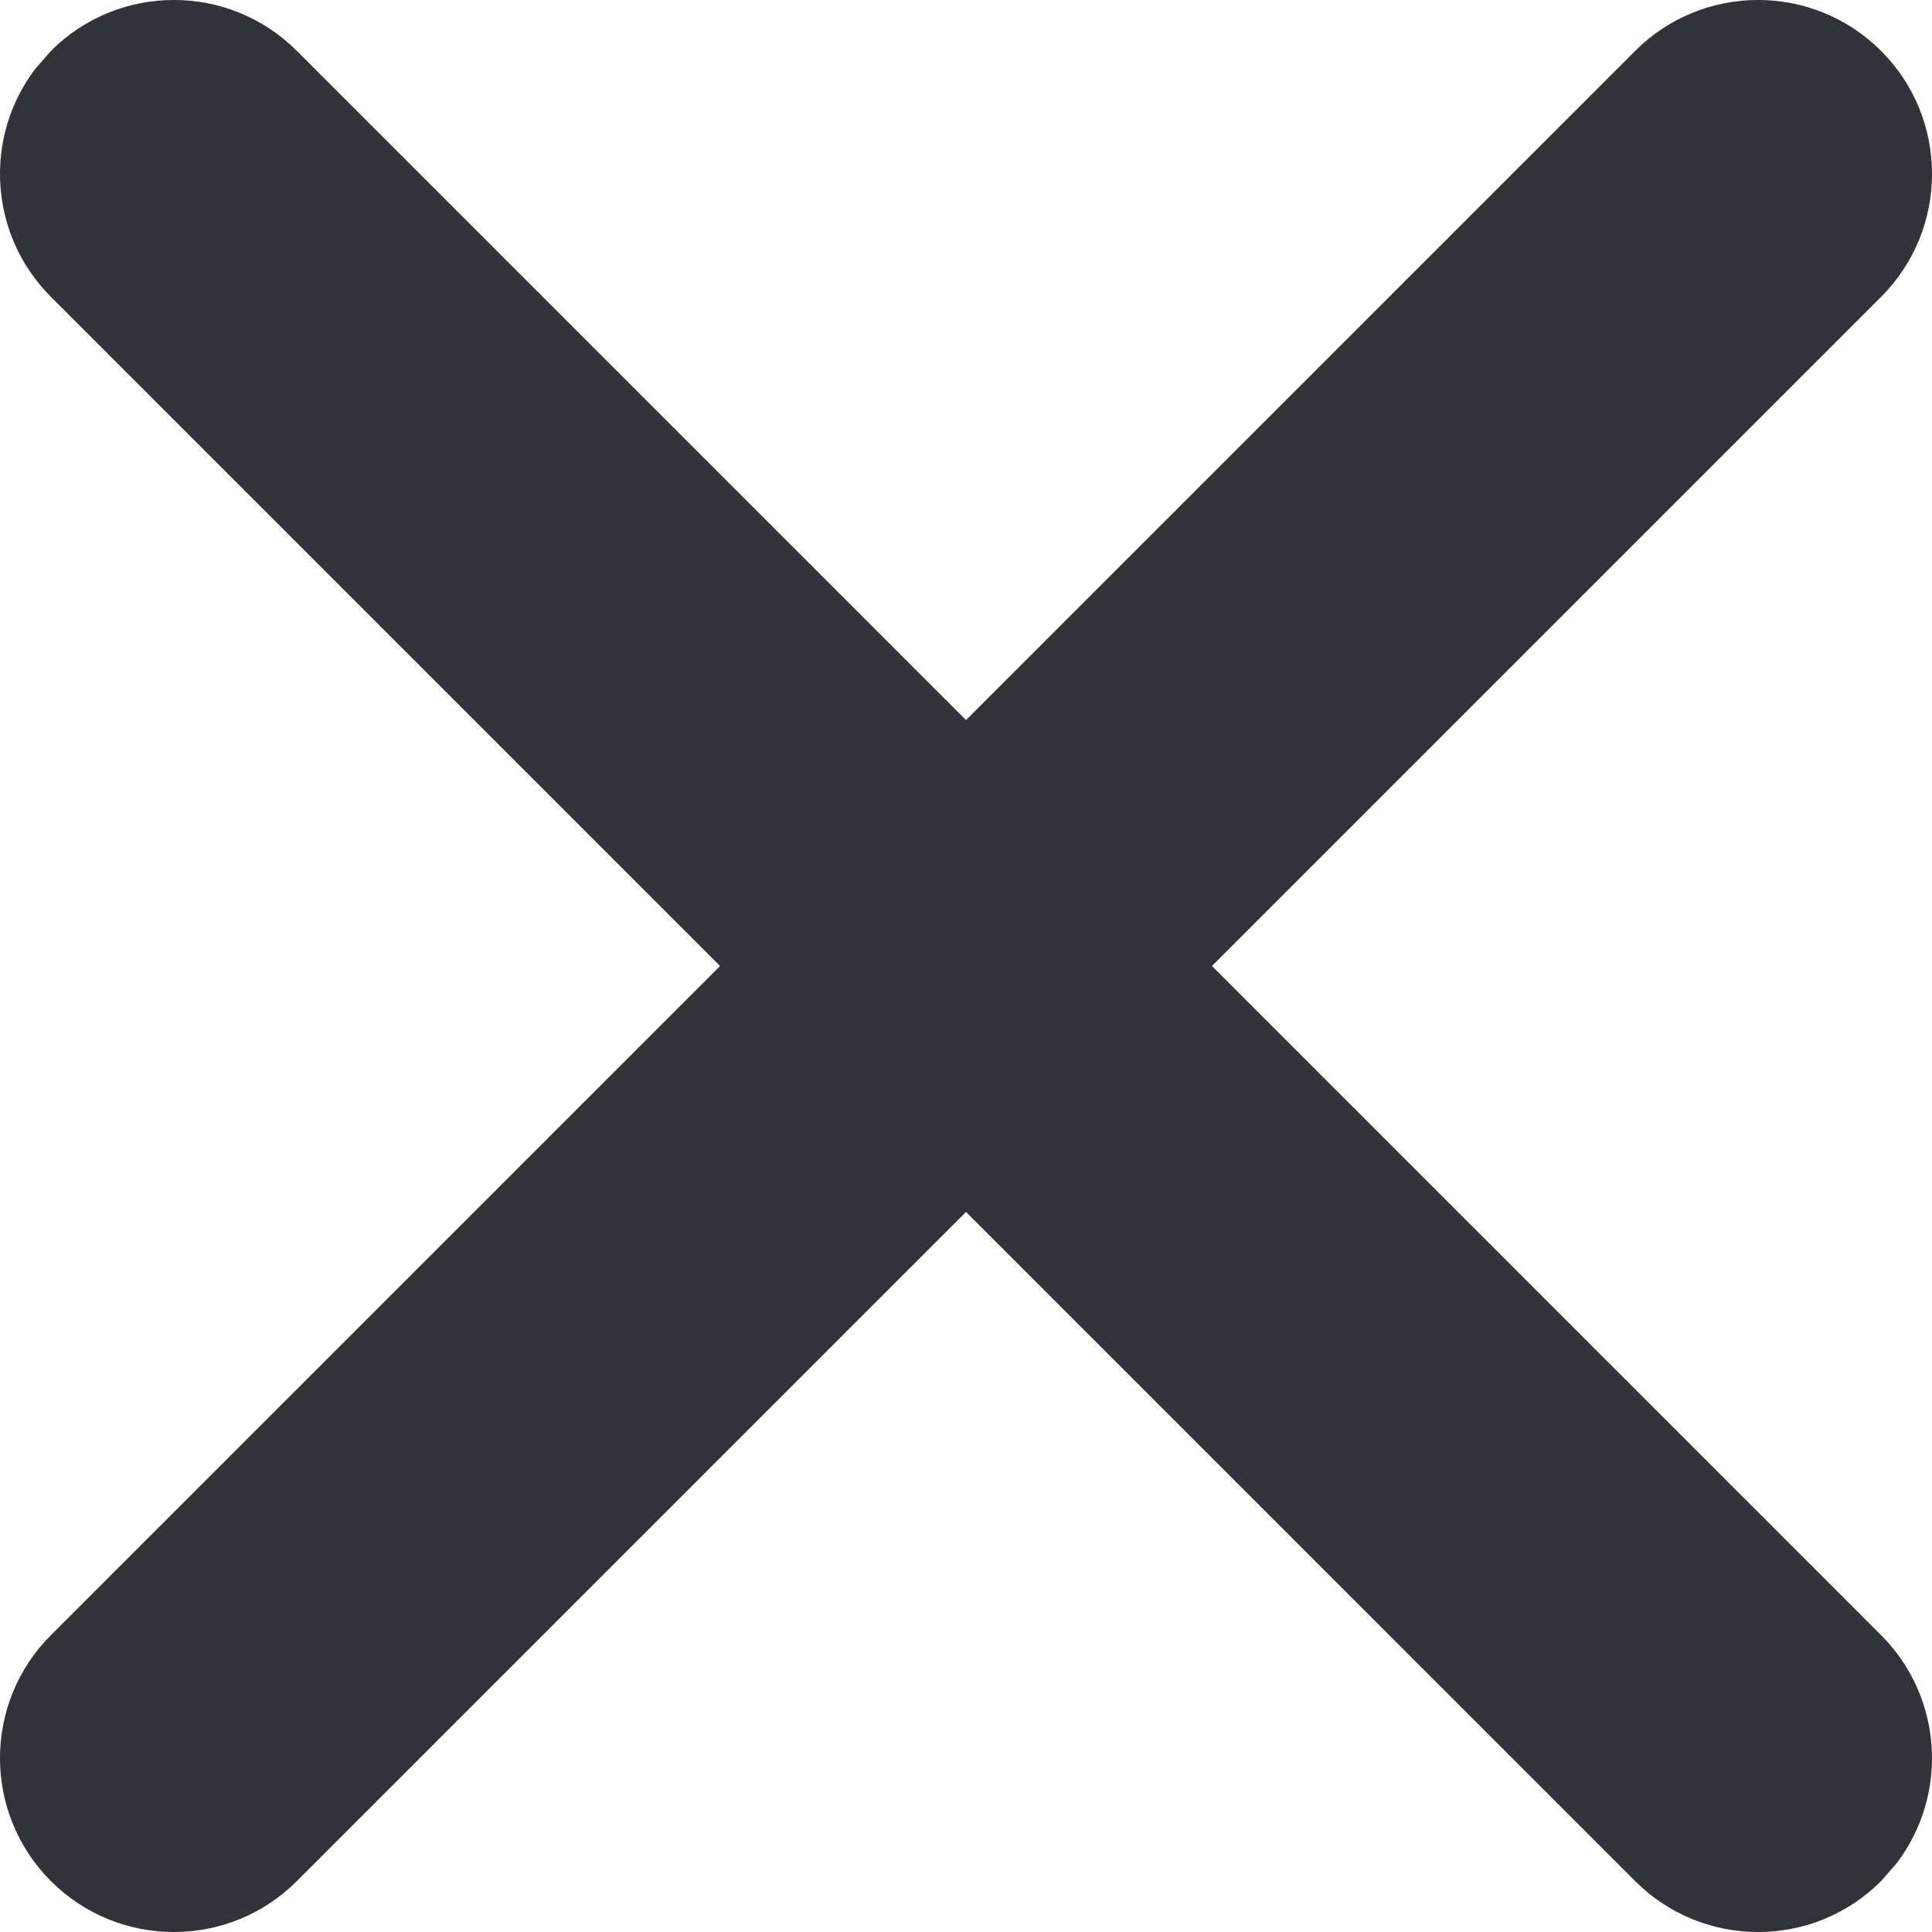
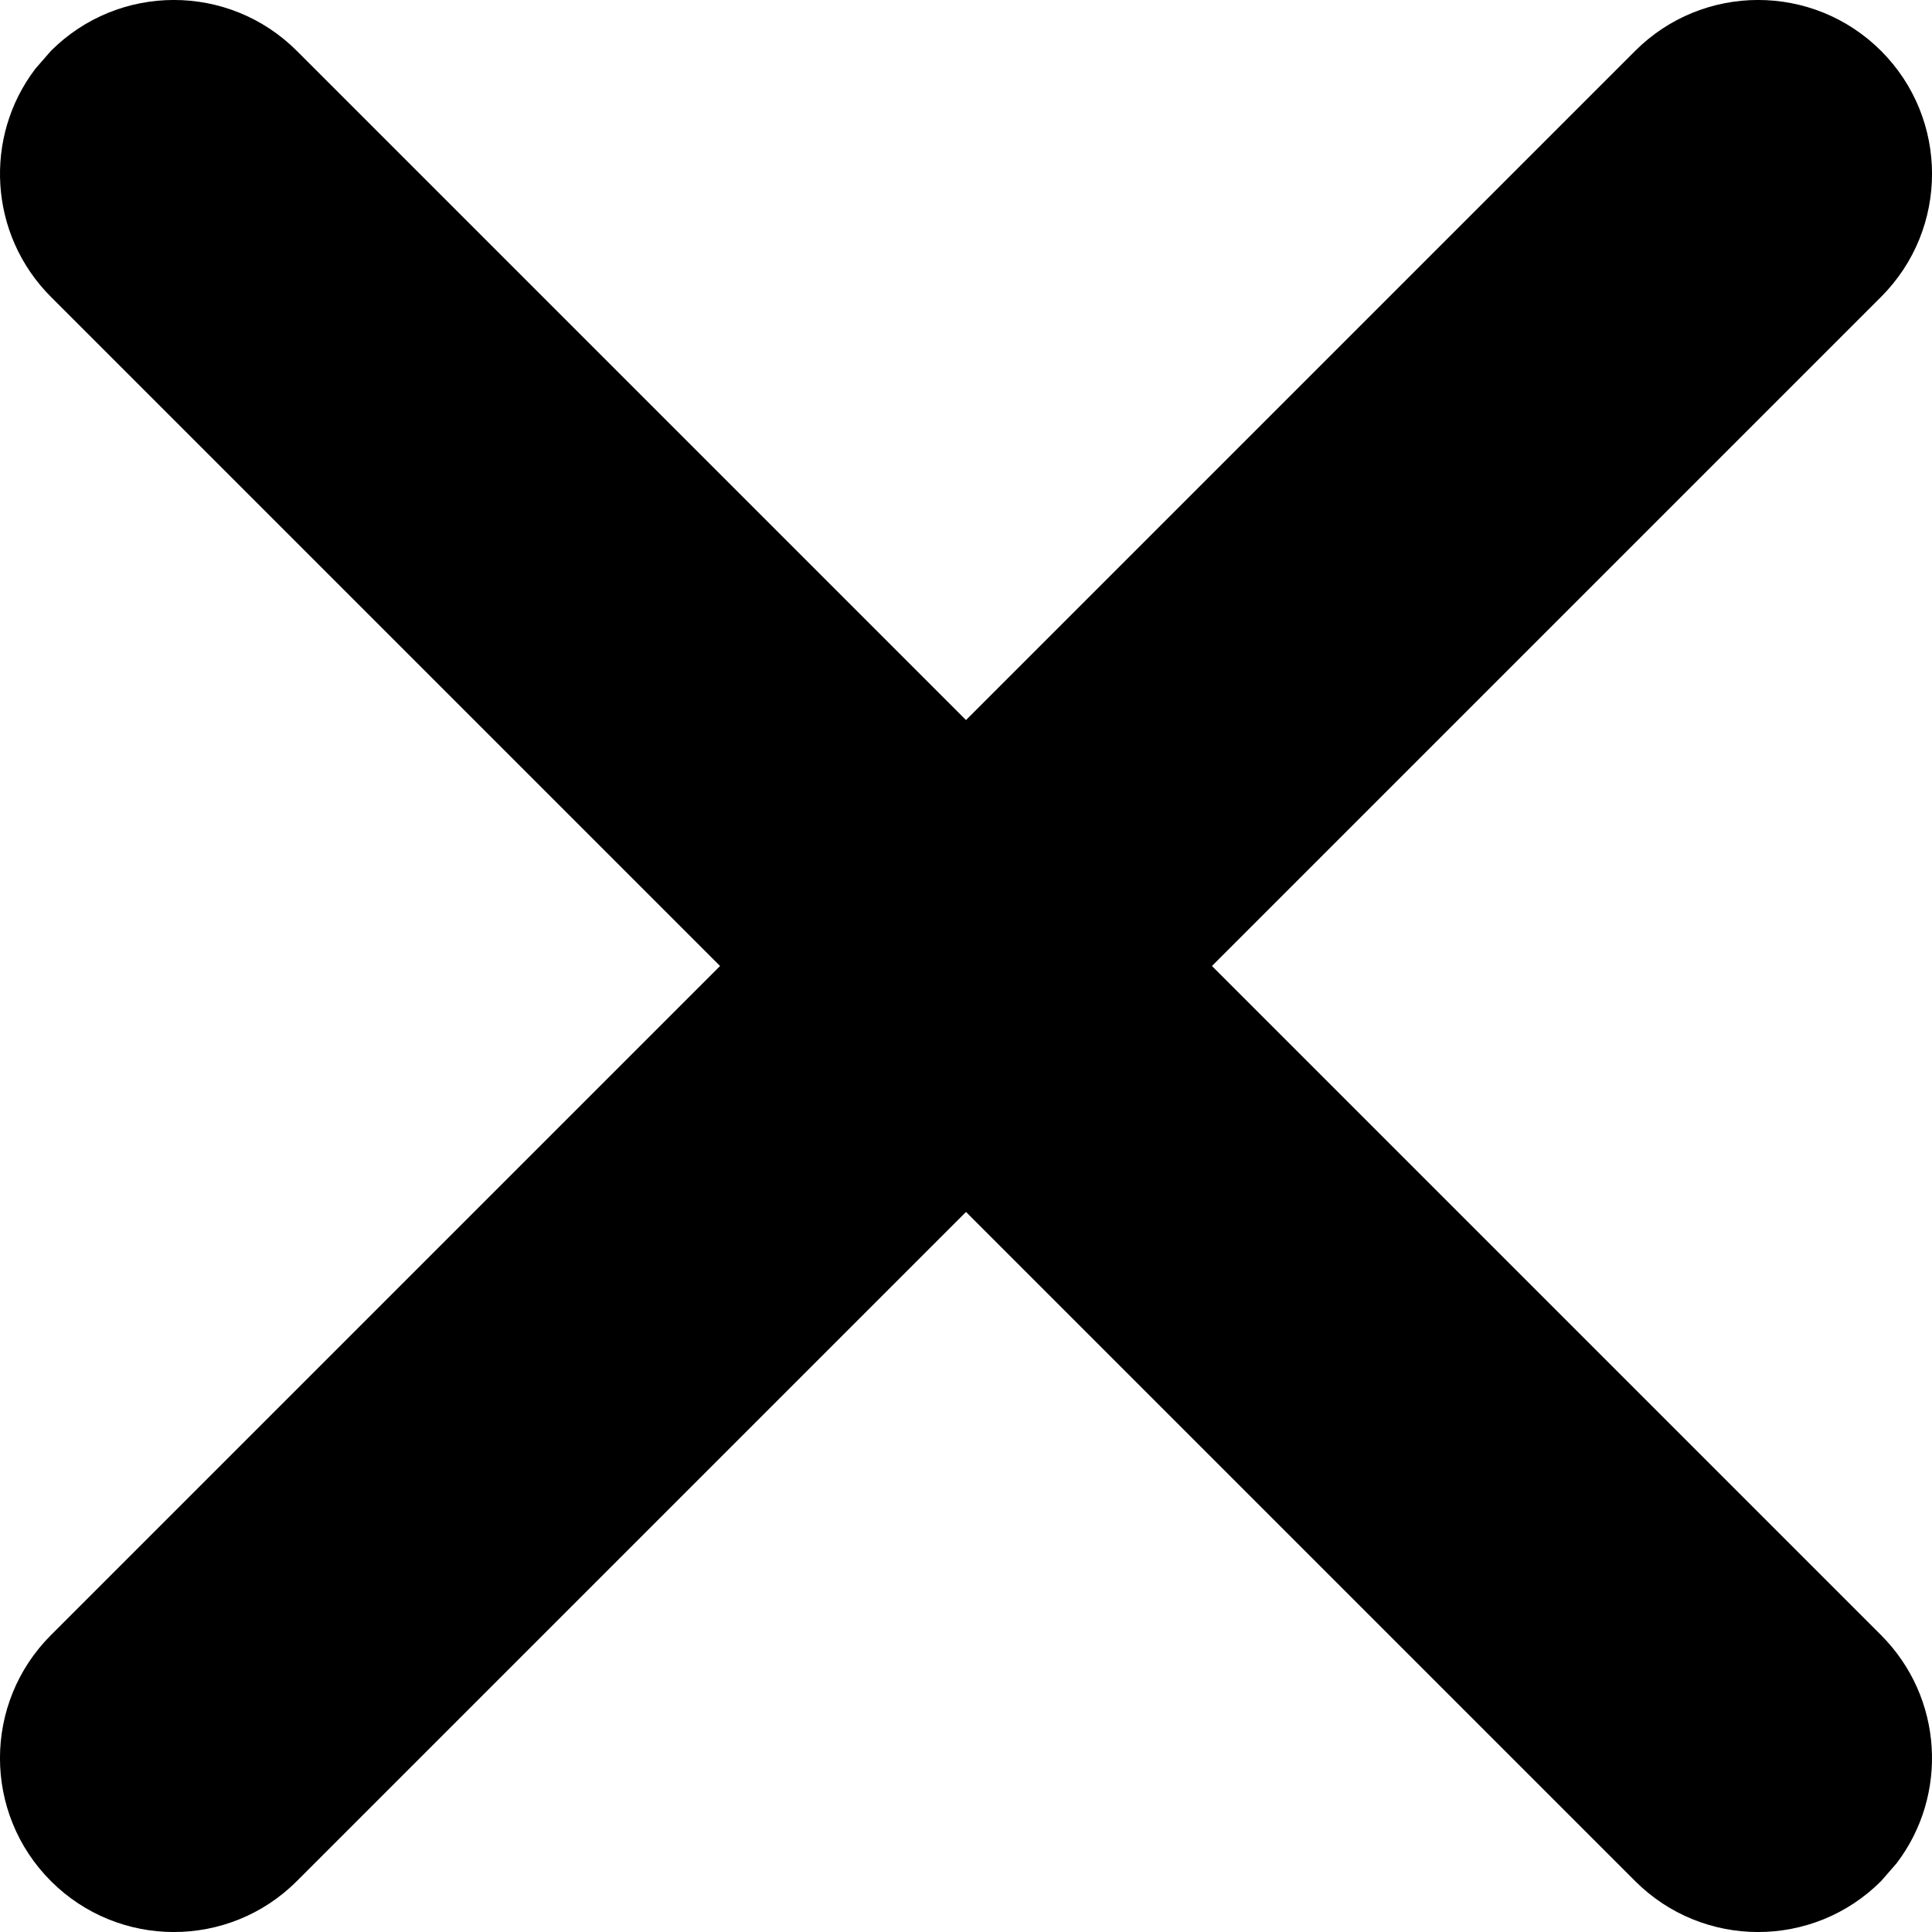
- <svg xmlns="http://www.w3.org/2000/svg" id="svg" width="20" height="20" viewBox="0 0 20 20" fill="none">
-   <path d="M19.473 0.527C20.176 1.23 20.176 2.37 19.473 3.073L12.546 10L19.473 16.927C20.117 17.572 20.171 18.583 19.634 19.288L19.473 19.473C18.77 20.176 17.63 20.176 16.927 19.473L10 12.546L3.073 19.473C2.37 20.176 1.23 20.176 0.527 19.473C-0.176 18.77 -0.176 17.63 0.527 16.927L7.454 10L0.527 3.073C-0.117 2.428 -0.171 1.417 0.366 0.712L0.527 0.527C1.23 -0.176 2.37 -0.176 3.073 0.527L10 7.454L16.927 0.527C17.63 -0.176 18.77 -0.176 19.473 0.527Z" fill="#32333A" />
+ <svg xmlns="http://www.w3.org/2000/svg" id="svg" width="20" height="20" viewBox="0 0 20 20">
+   <path d="M19.473 0.527C20.176 1.23 20.176 2.37 19.473 3.073L12.546 10L19.473 16.927C20.117 17.572 20.171 18.583 19.634 19.288L19.473 19.473C18.77 20.176 17.63 20.176 16.927 19.473L10 12.546L3.073 19.473C2.37 20.176 1.23 20.176 0.527 19.473C-0.176 18.77 -0.176 17.63 0.527 16.927L7.454 10L0.527 3.073C-0.117 2.428 -0.171 1.417 0.366 0.712L0.527 0.527C1.23 -0.176 2.37 -0.176 3.073 0.527L10 7.454L16.927 0.527C17.63 -0.176 18.77 -0.176 19.473 0.527Z" />
</svg>
